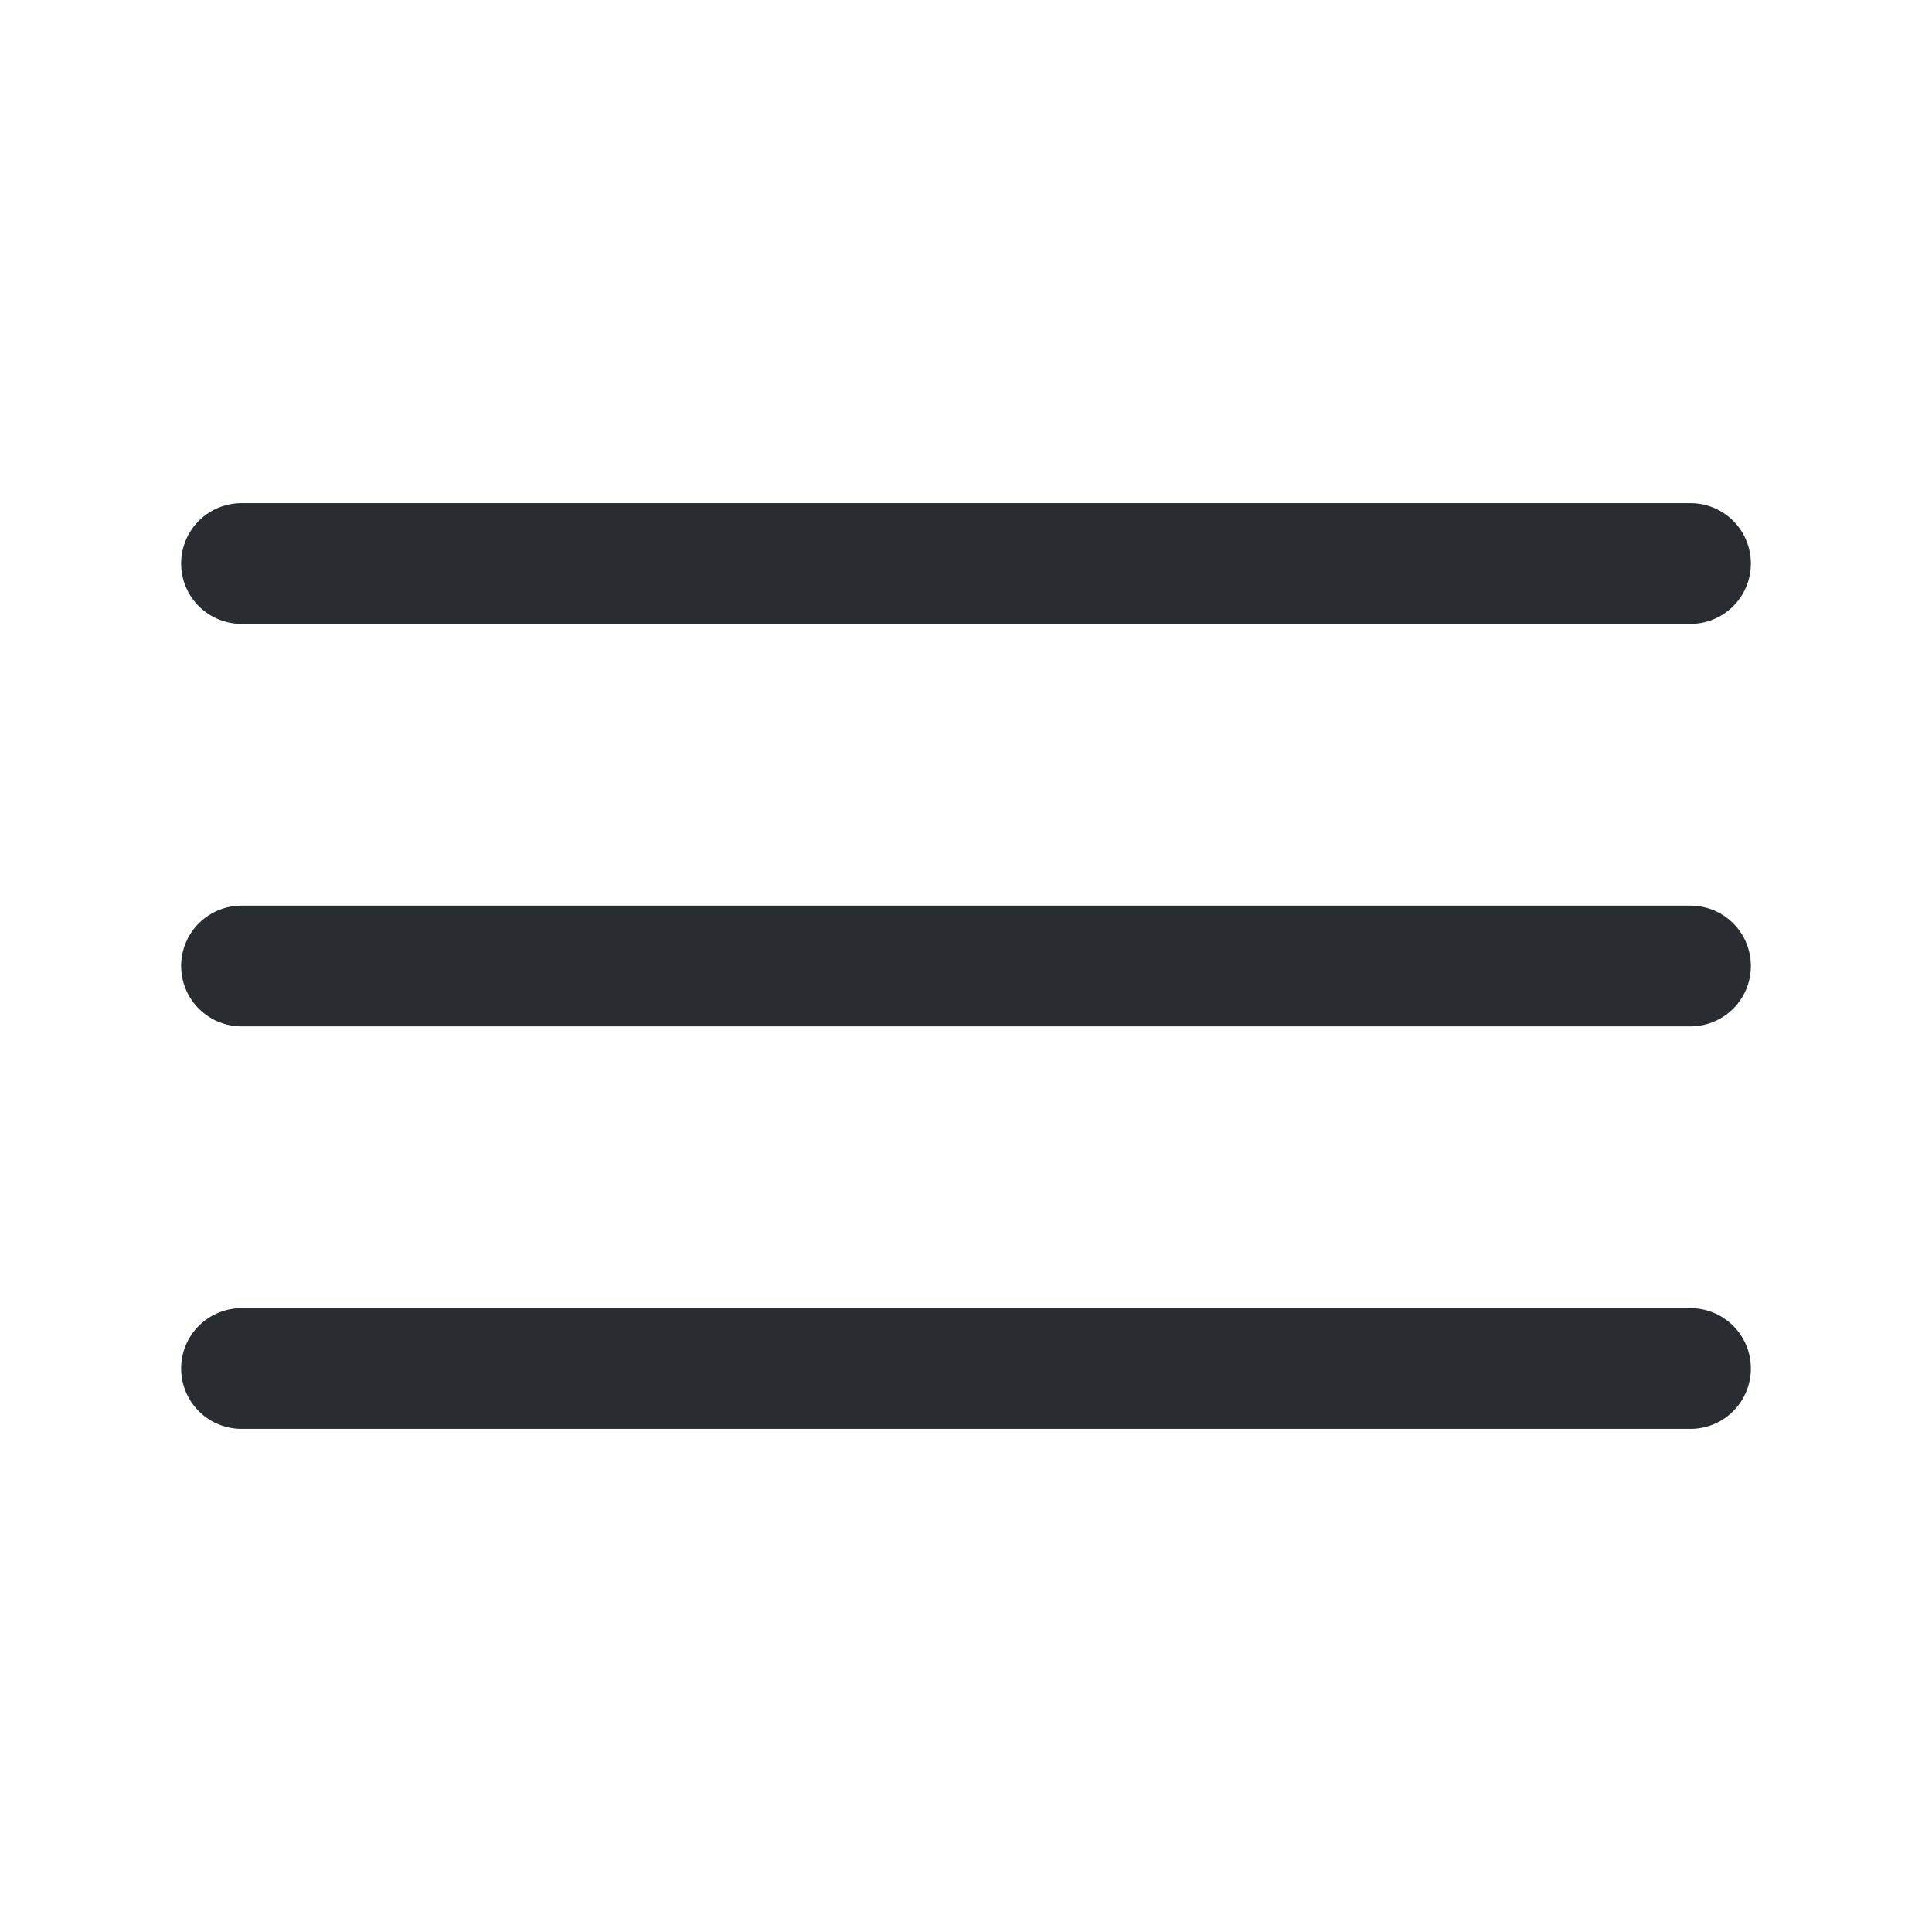
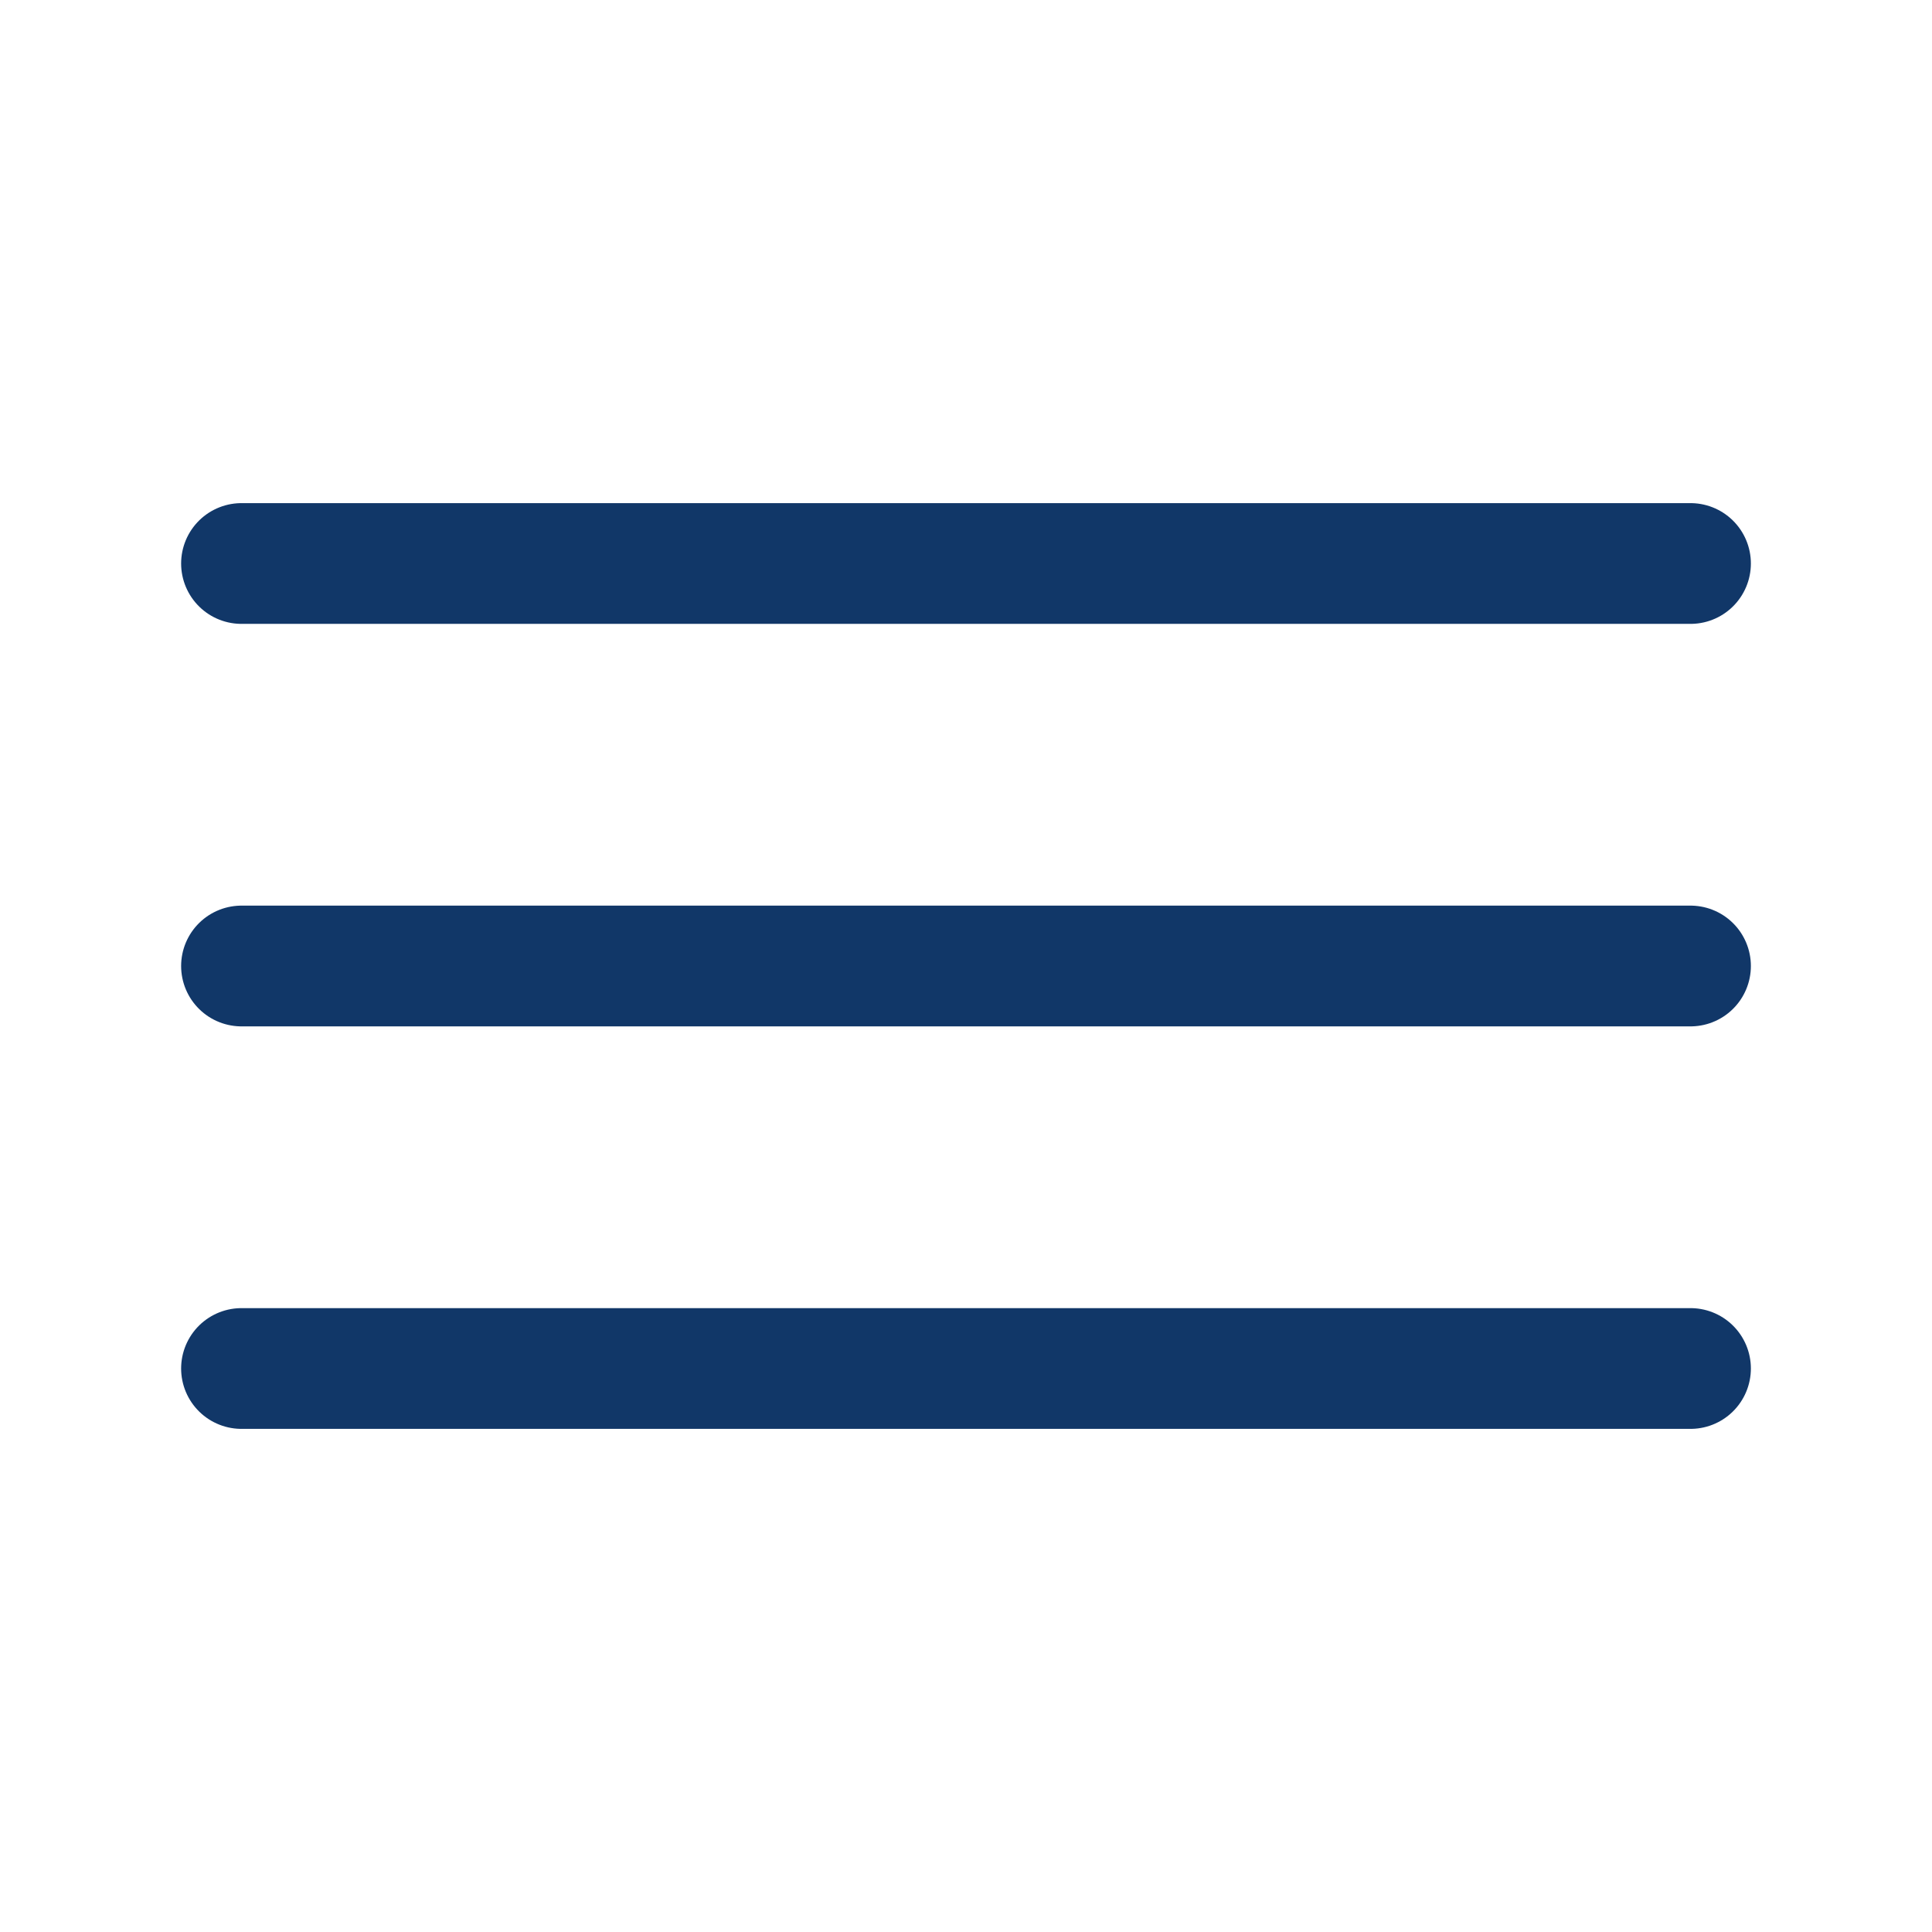
<svg xmlns="http://www.w3.org/2000/svg" width="24" height="24" viewBox="0 0 24 24" fill="none">
-   <path d="M3 7H21M3 12H21M3 17H21" stroke="#292D32" stroke-width="1.5" stroke-linecap="round" />
+   <path d="M3 7H21M3 12H21M3 17H21" stroke="#113768" stroke-width="1.5" stroke-linecap="round" />
</svg>
